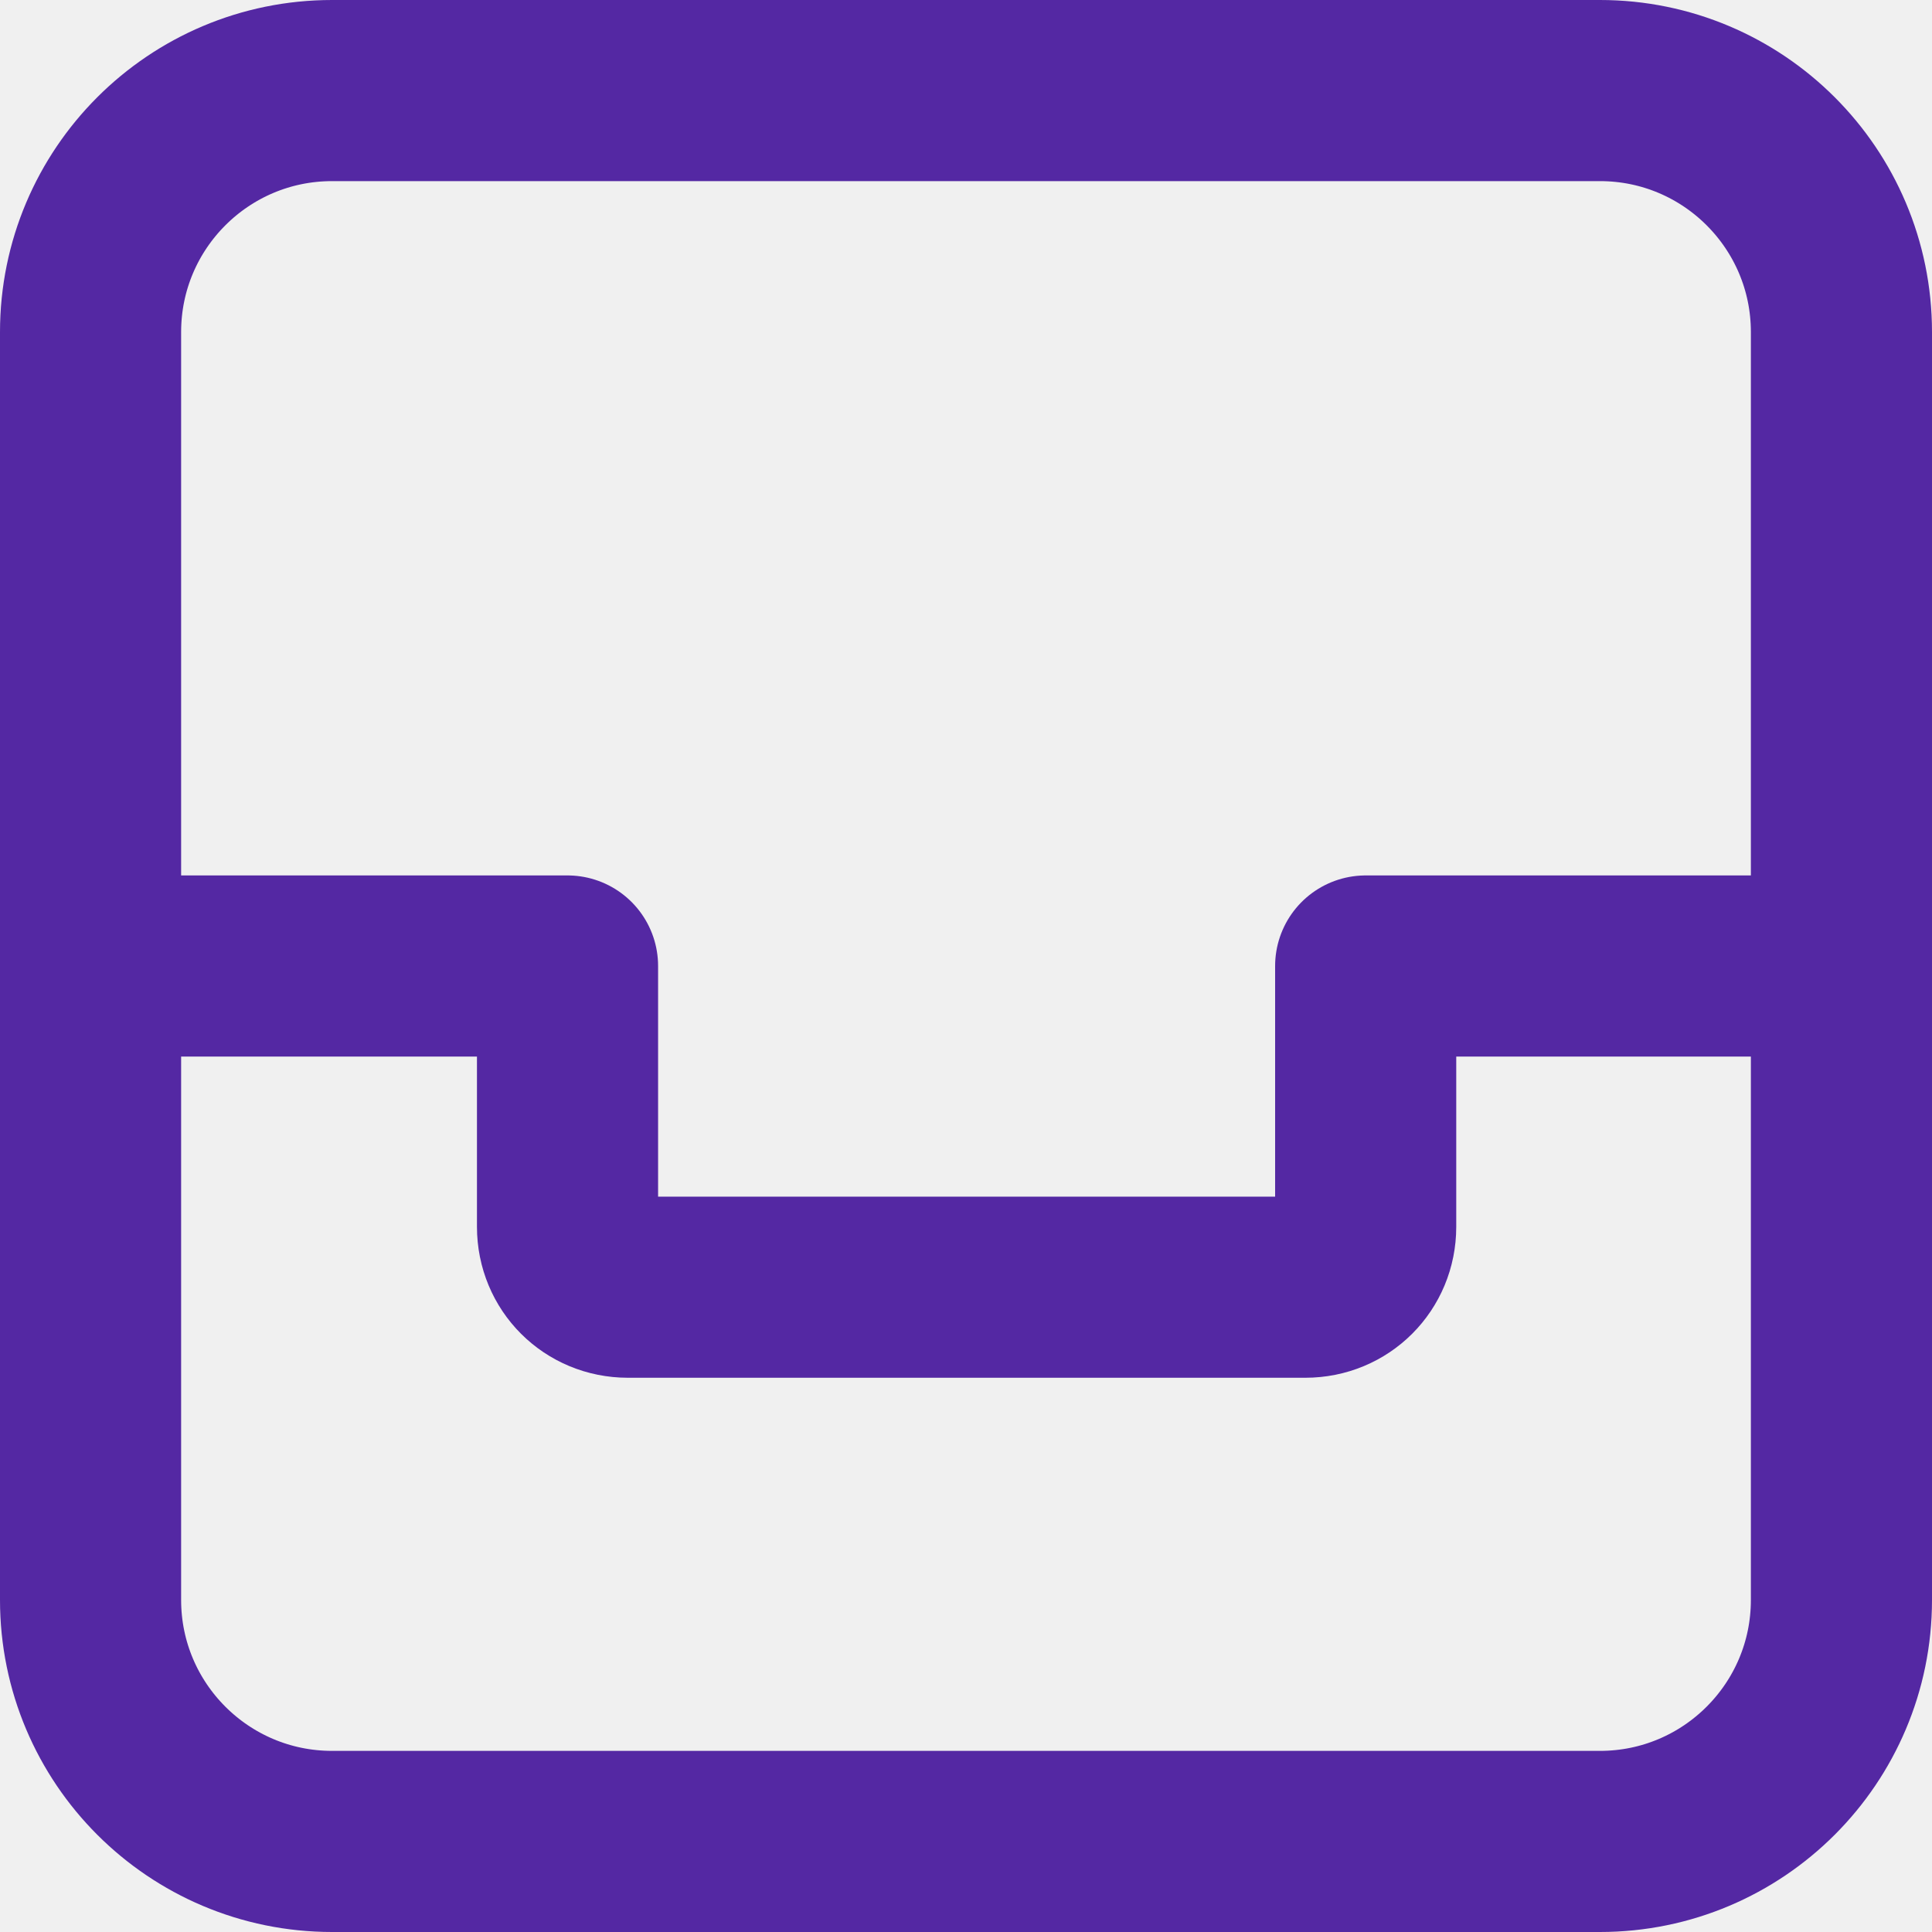
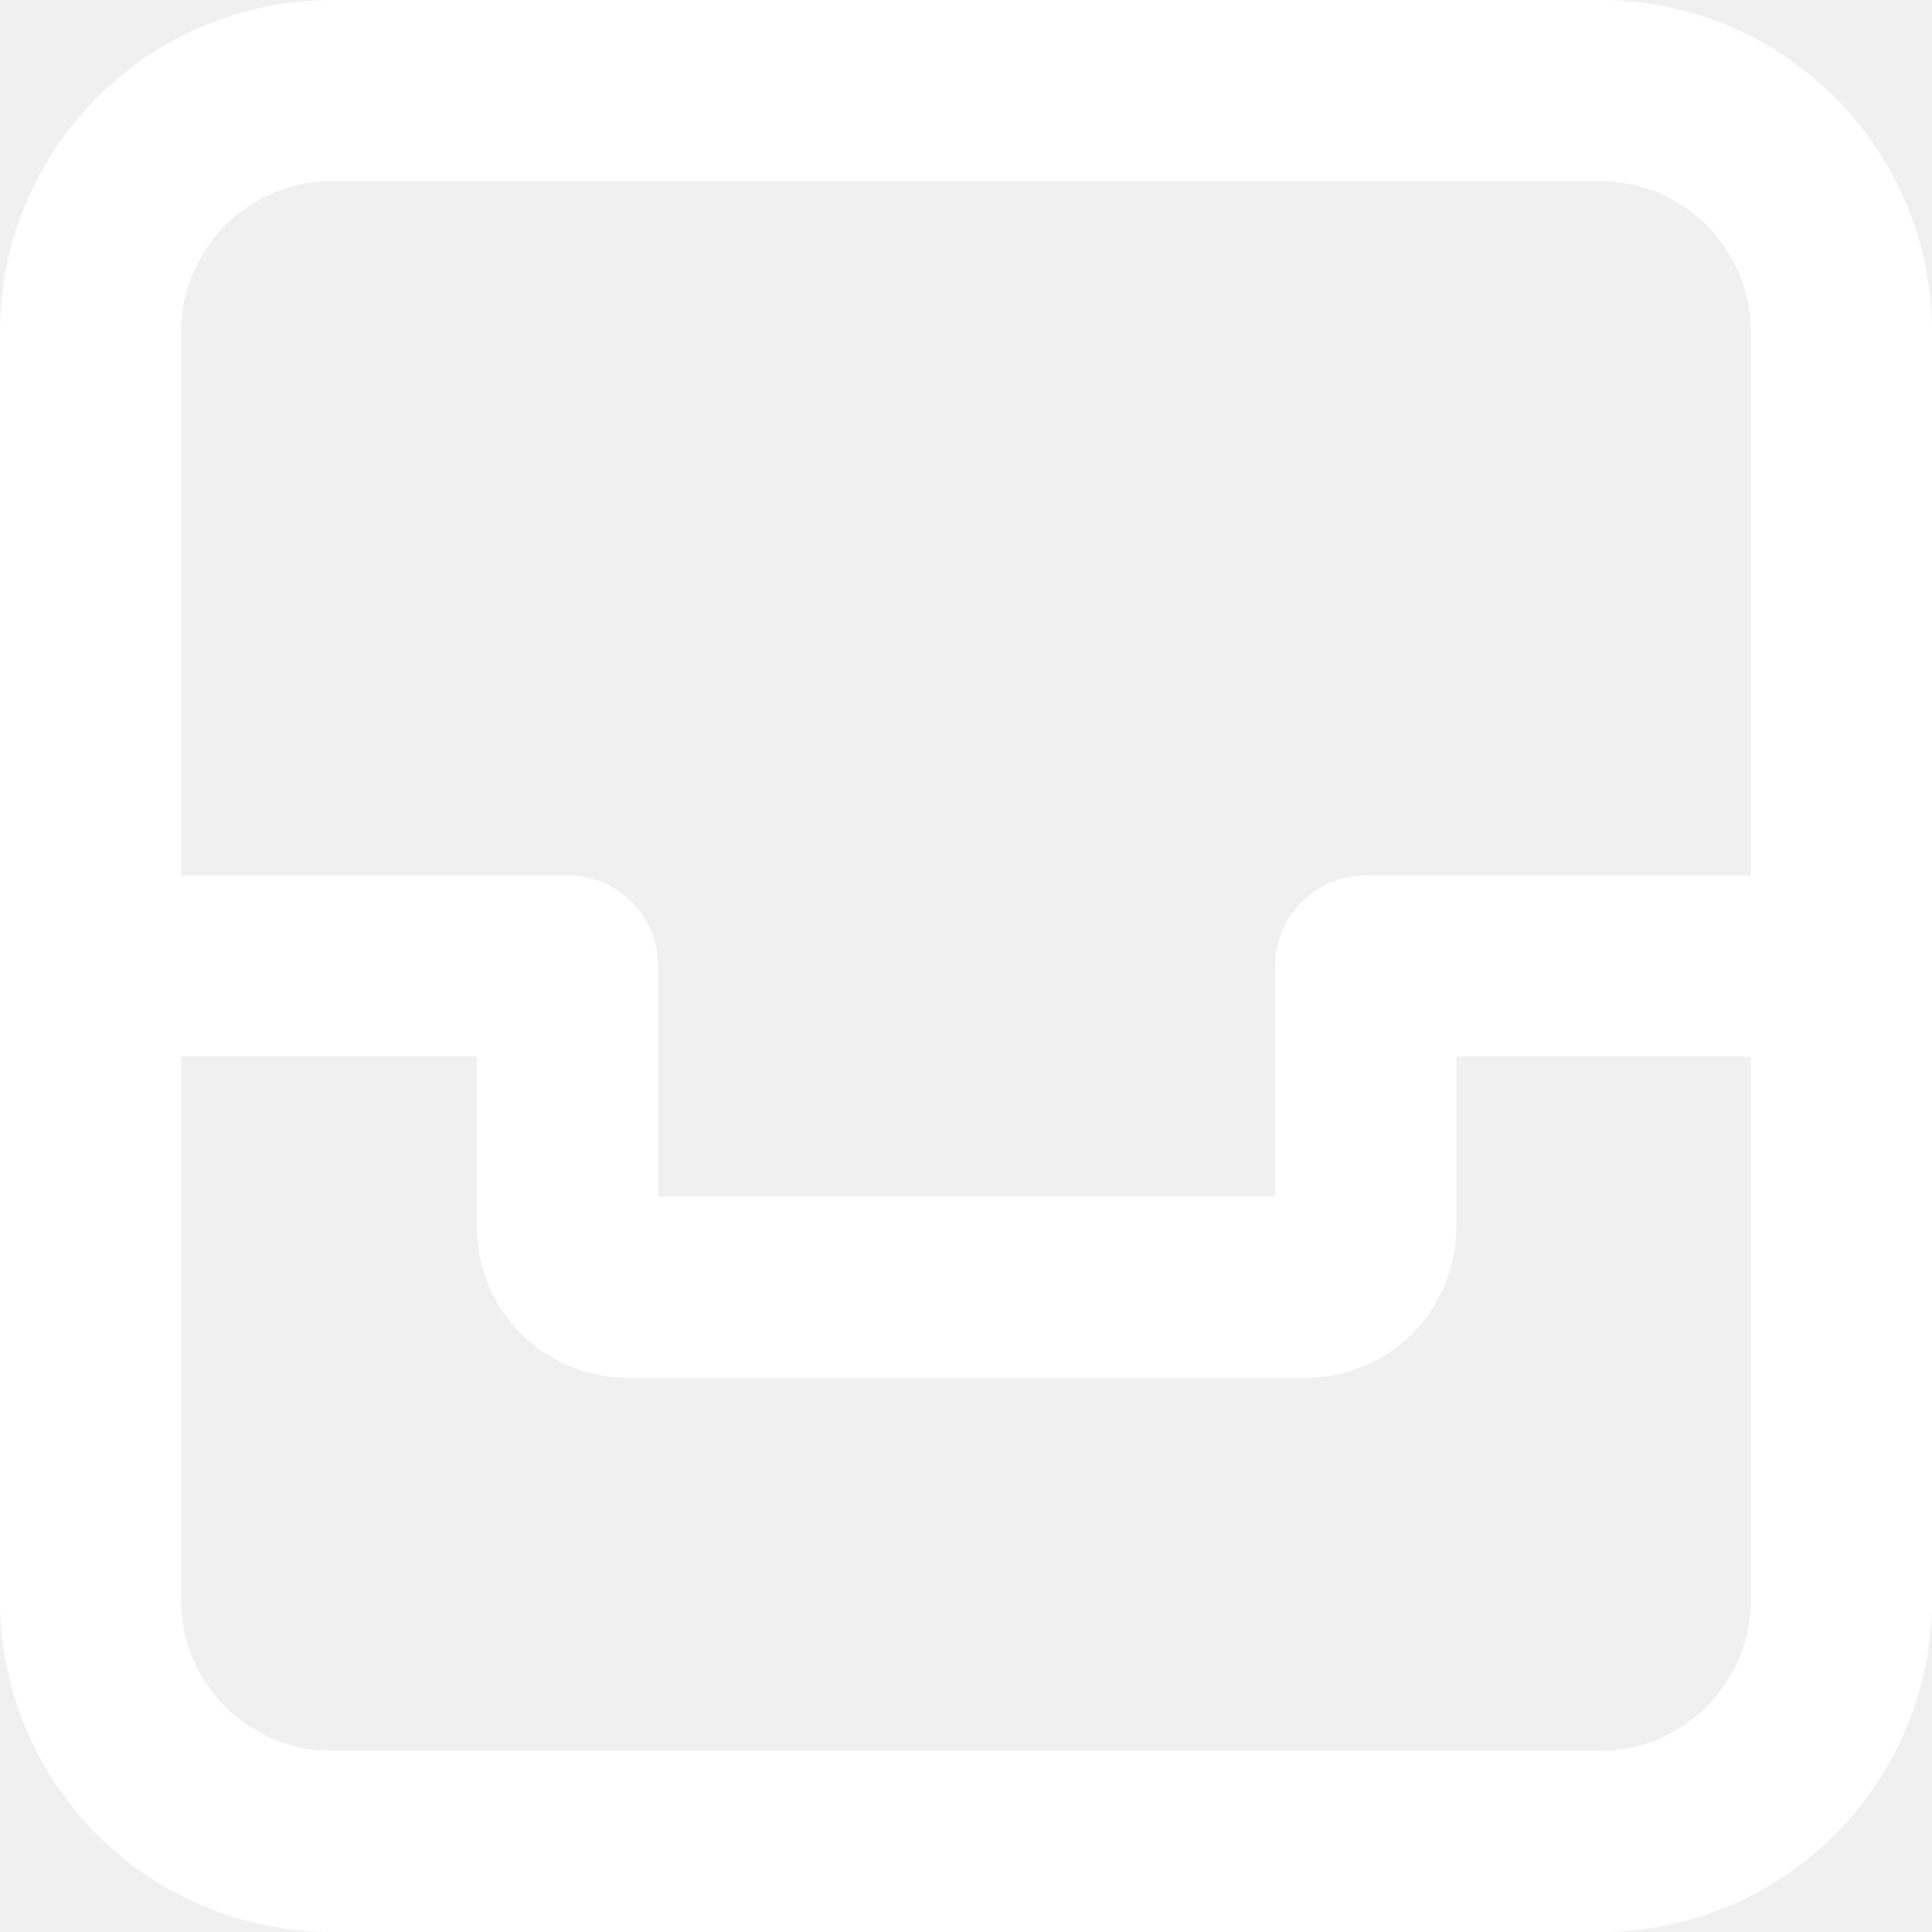
<svg xmlns="http://www.w3.org/2000/svg" id="a" data-name="Strokes" viewBox="0 0 16 16">
  <defs>
    <style>
      .b {
        fill: none;
-         stroke: #5428A3;
+         stroke: #FFF;
        stroke-linecap: round;
        stroke-linejoin: round;
        stroke-width: 1.5px;
      }
    </style>
  </defs>
  <rect class="b" x=".75" y=".75" width="14.5" height="14.5" rx="2" ry="2" />
  <path class="b" d="M.75,8h3.95v2.16c0,.28.22.5.5.5h5.61c.28,0,.5-.22.5-.5v-2.16h3.95" />
</svg>
